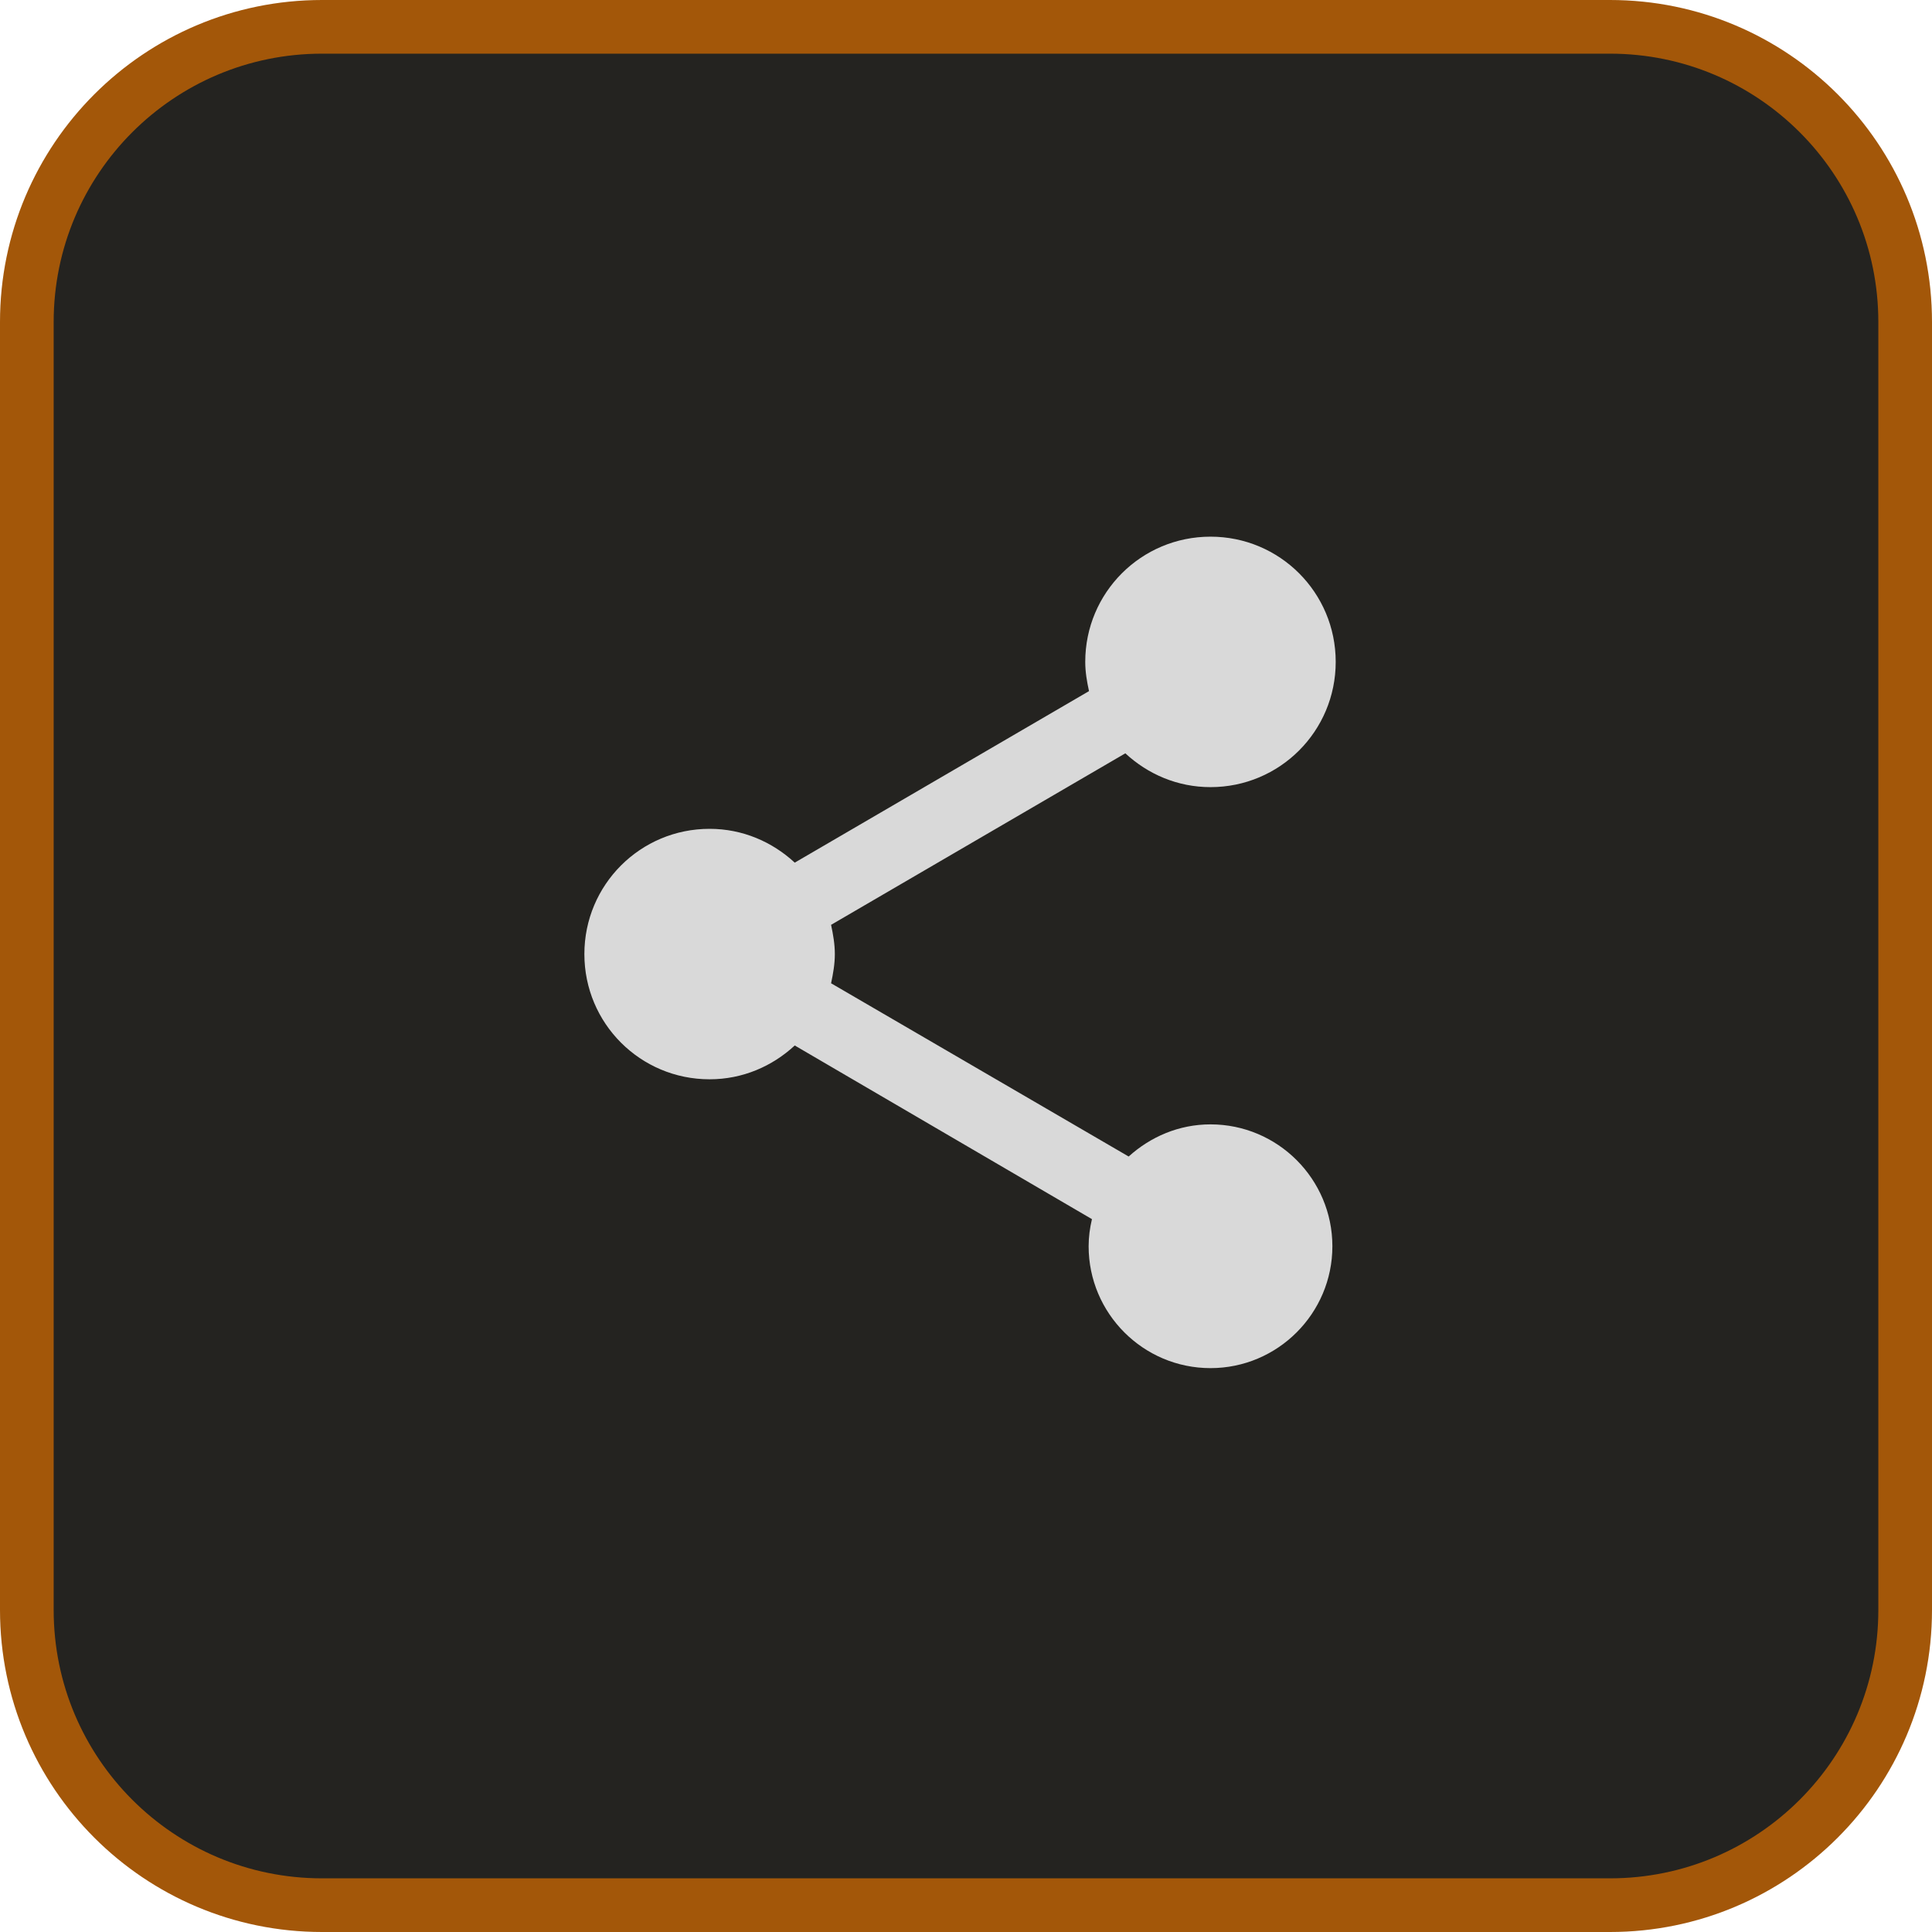
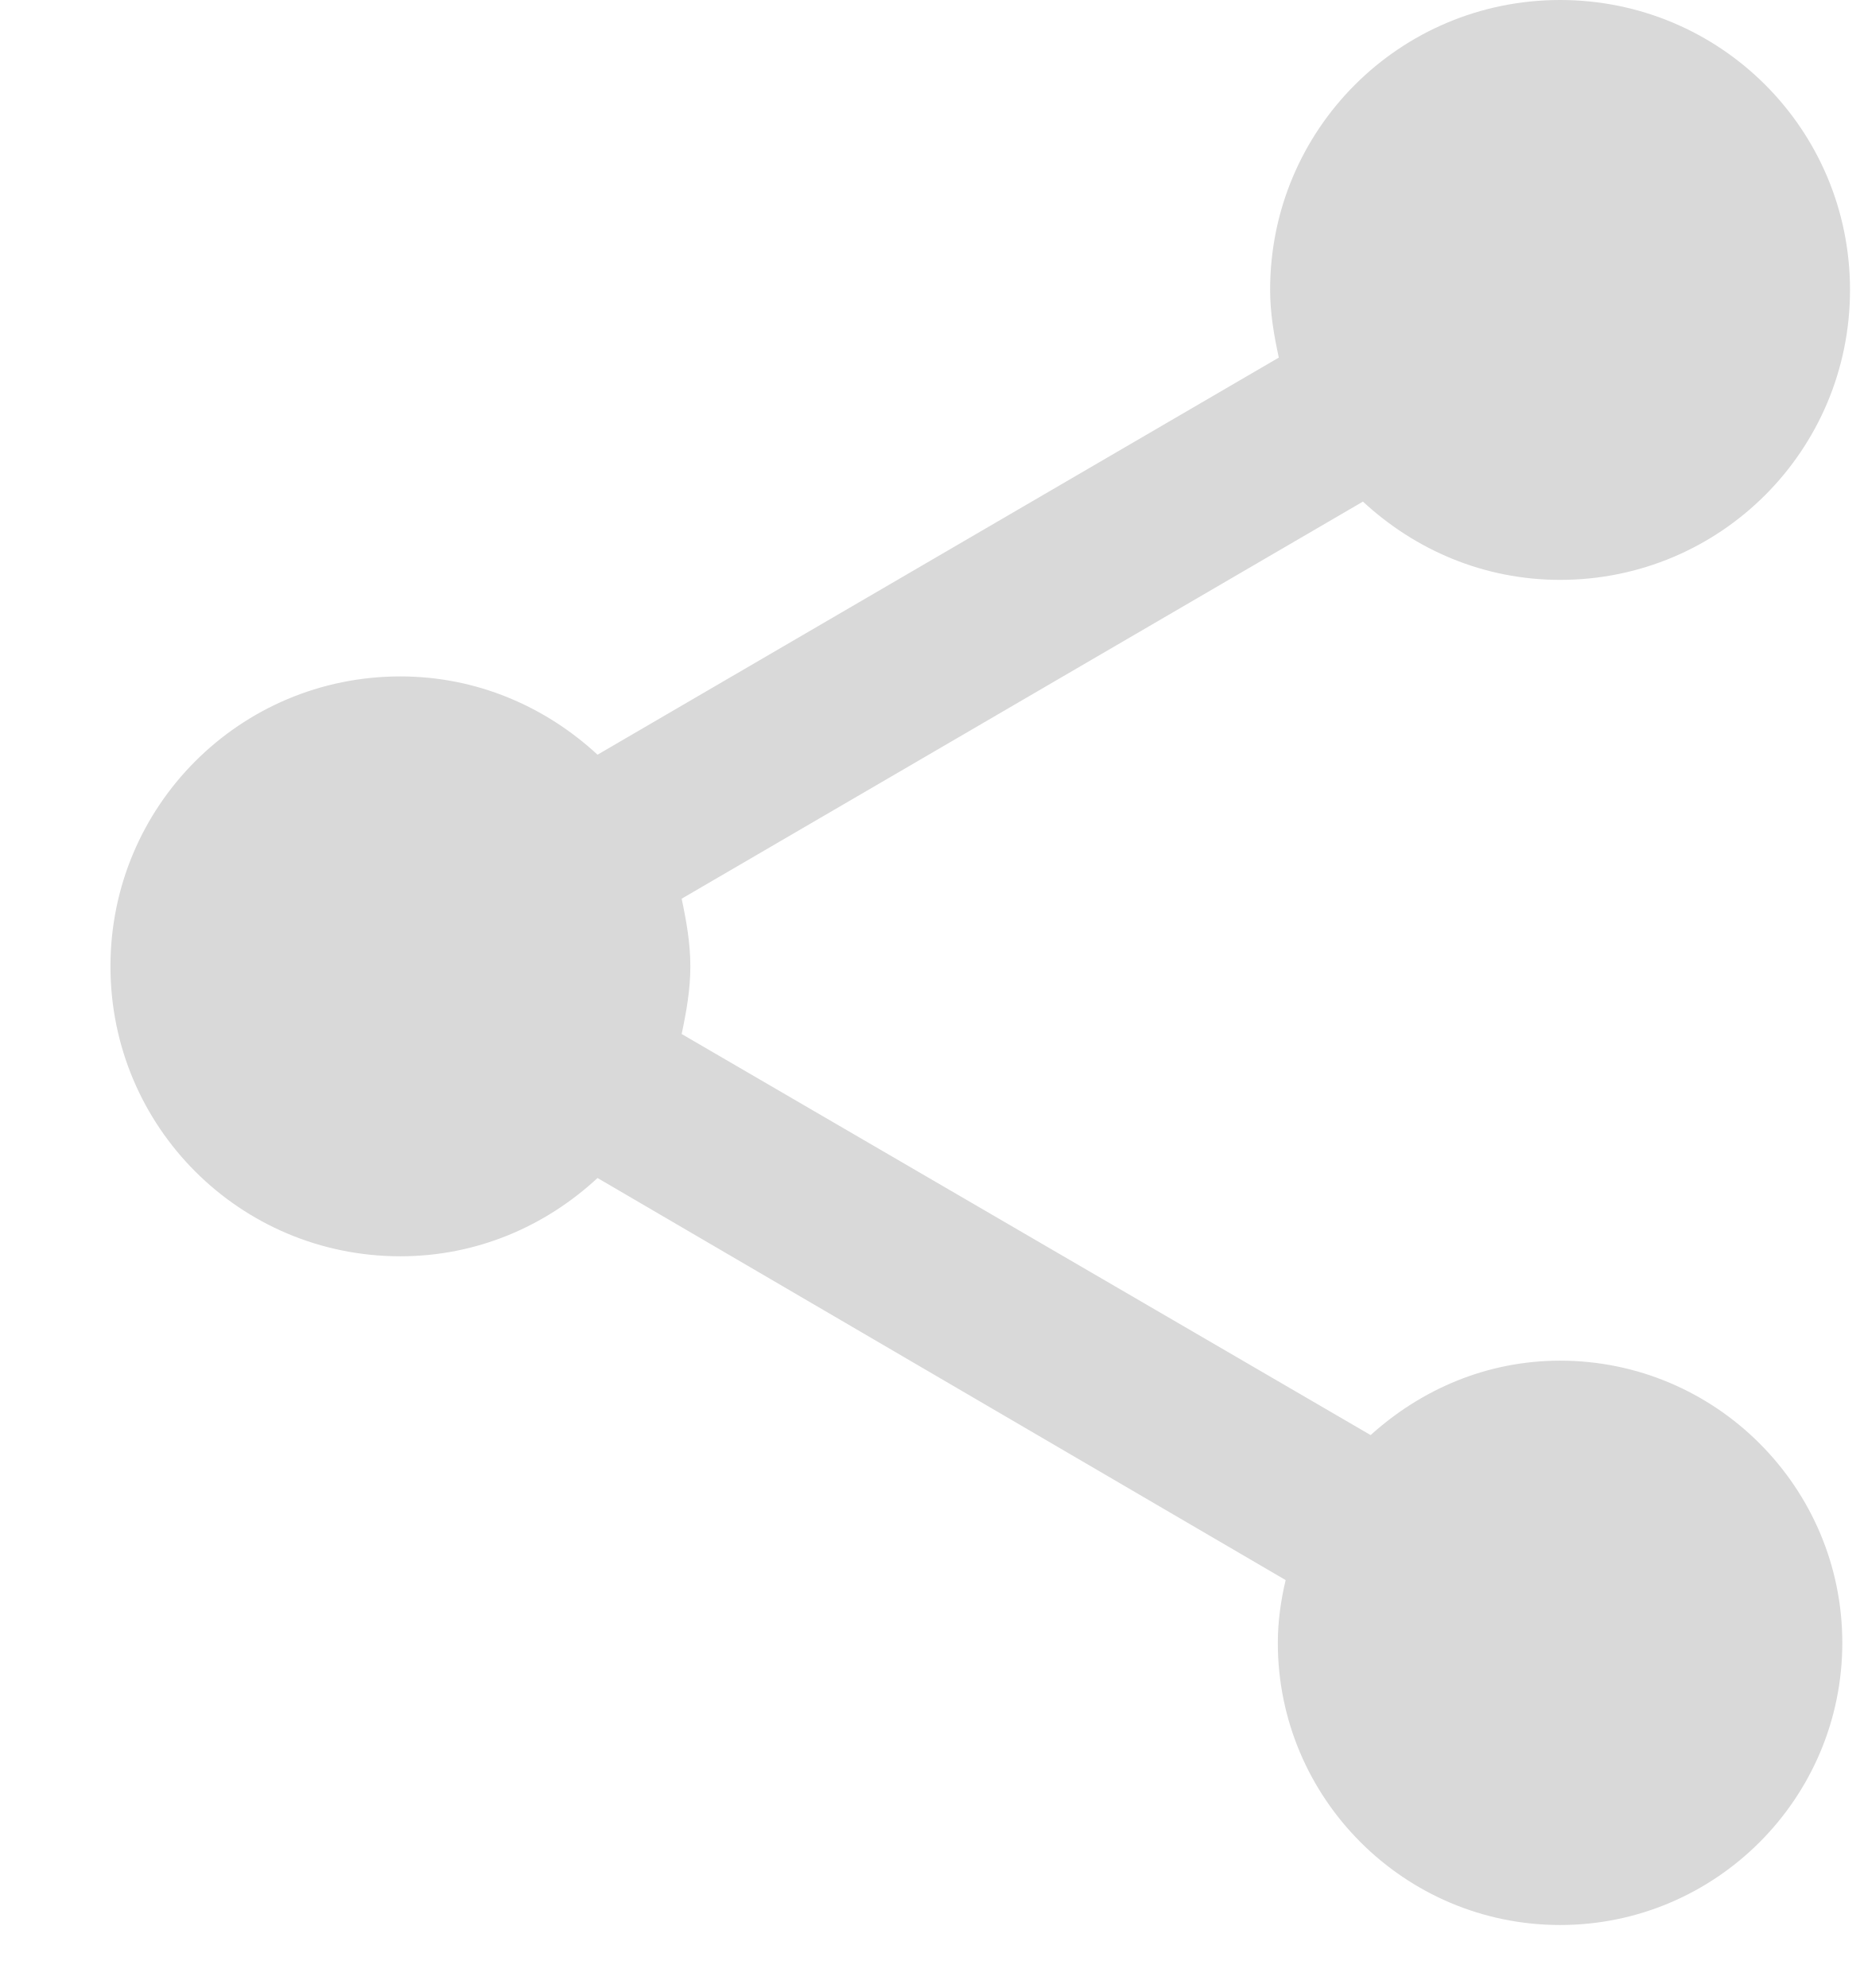
- <svg xmlns="http://www.w3.org/2000/svg" width="36" height="36" viewBox="0 0 36 36" fill="none">
-   <rect x="0.5" y="0.5" width="35" height="35" rx="5.5" fill="#242320" stroke="#A35709" />
-   <path d="M22.556 20.951C21.965 20.951 21.436 21.184 21.031 21.55L15.486 18.322C15.524 18.143 15.556 17.964 15.556 17.778C15.556 17.591 15.524 17.412 15.486 17.233L20.969 14.037C21.389 14.426 21.941 14.667 22.556 14.667C23.847 14.667 24.889 13.624 24.889 12.333C24.889 11.042 23.847 10 22.556 10C21.265 10 20.222 11.042 20.222 12.333C20.222 12.52 20.253 12.699 20.292 12.878L14.809 16.074C14.389 15.686 13.837 15.444 13.222 15.444C11.931 15.444 10.889 16.487 10.889 17.778C10.889 19.069 11.931 20.111 13.222 20.111C13.837 20.111 14.389 19.87 14.809 19.481L20.347 22.717C20.308 22.88 20.285 23.051 20.285 23.222C20.285 24.474 21.303 25.493 22.556 25.493C23.808 25.493 24.827 24.474 24.827 23.222C24.827 21.97 23.808 20.951 22.556 20.951Z" fill="#D9D9D9" />
+ <svg xmlns="http://www.w3.org/2000/svg" width="15" height="16" viewBox="0 0 15 16" fill="none">
+   <path d="M12.556 10.951C11.964 10.951 11.436 11.184 11.031 11.55L5.486 8.322C5.524 8.143 5.556 7.964 5.556 7.778C5.556 7.591 5.524 7.412 5.486 7.233L10.969 4.037C11.389 4.426 11.941 4.667 12.556 4.667C13.847 4.667 14.889 3.624 14.889 2.333C14.889 1.042 13.847 0 12.556 0C11.264 0 10.222 1.042 10.222 2.333C10.222 2.52 10.253 2.699 10.292 2.878L4.809 6.074C4.389 5.686 3.837 5.444 3.222 5.444C1.931 5.444 0.889 6.487 0.889 7.778C0.889 9.069 1.931 10.111 3.222 10.111C3.837 10.111 4.389 9.87 4.809 9.481L10.347 12.717C10.308 12.88 10.284 13.051 10.284 13.222C10.284 14.474 11.303 15.493 12.556 15.493C13.808 15.493 14.827 14.474 14.827 13.222C14.827 11.97 13.808 10.951 12.556 10.951Z" fill="#D9D9D9" />
</svg>
